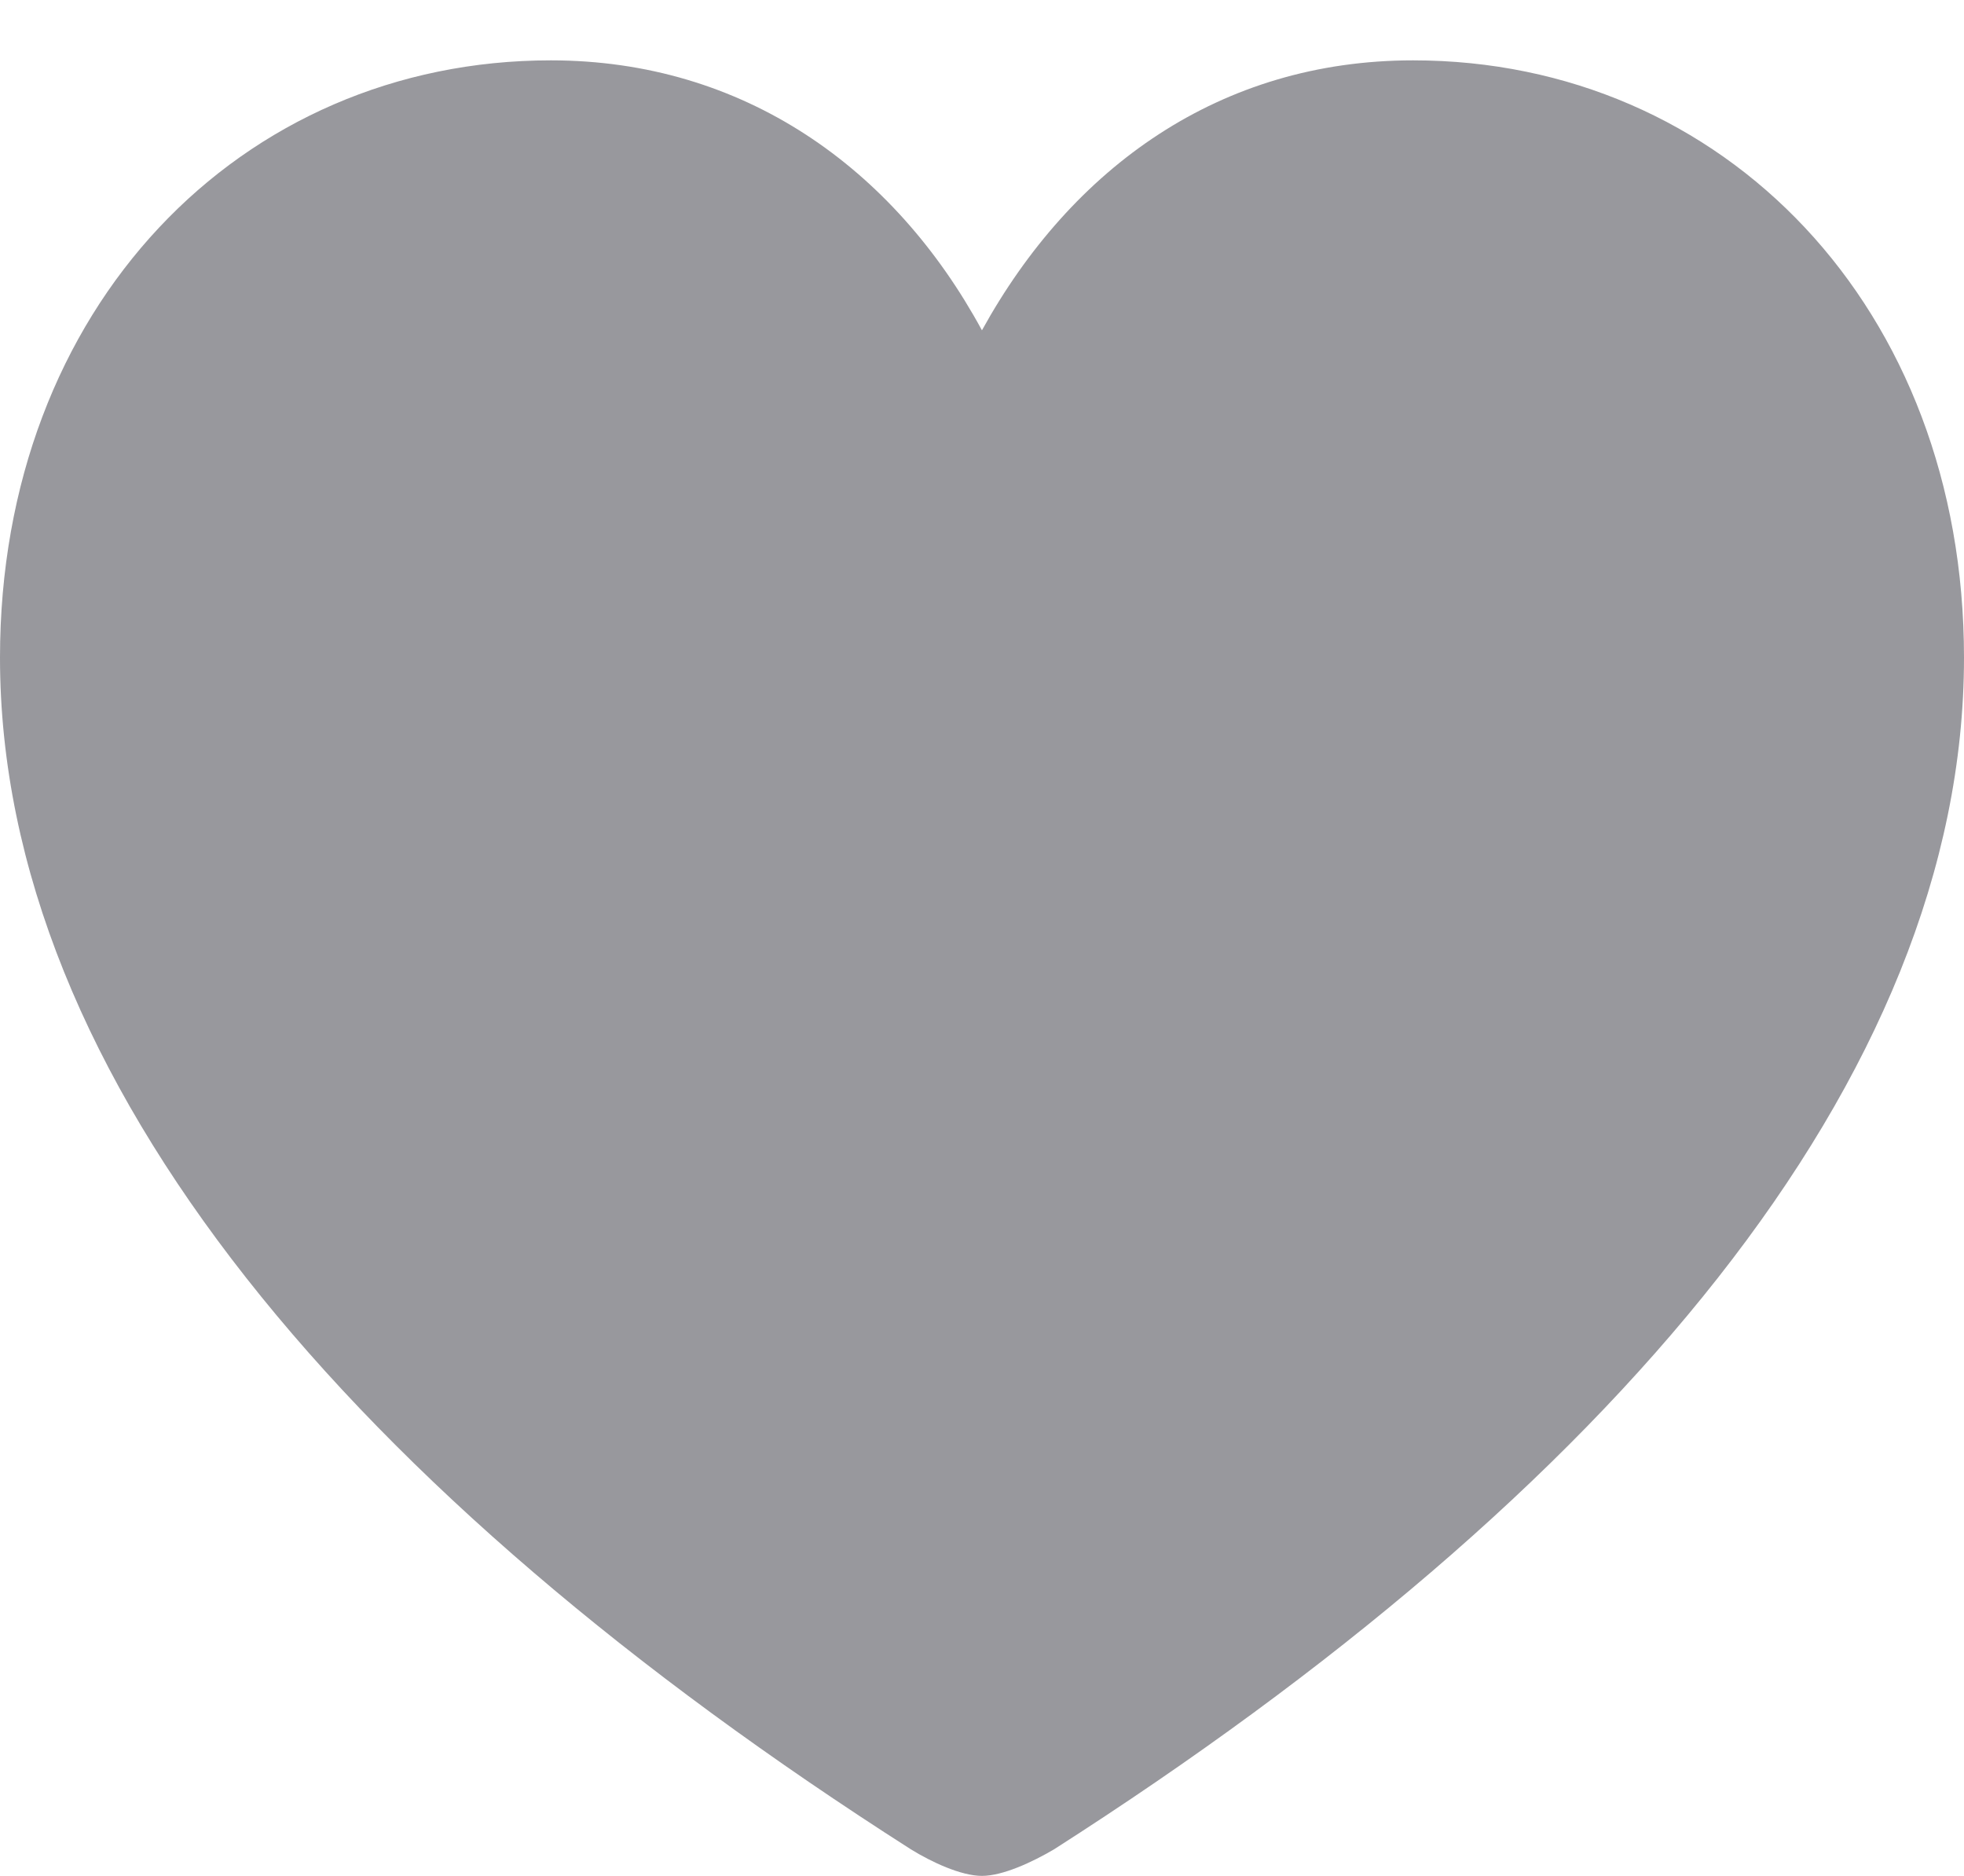
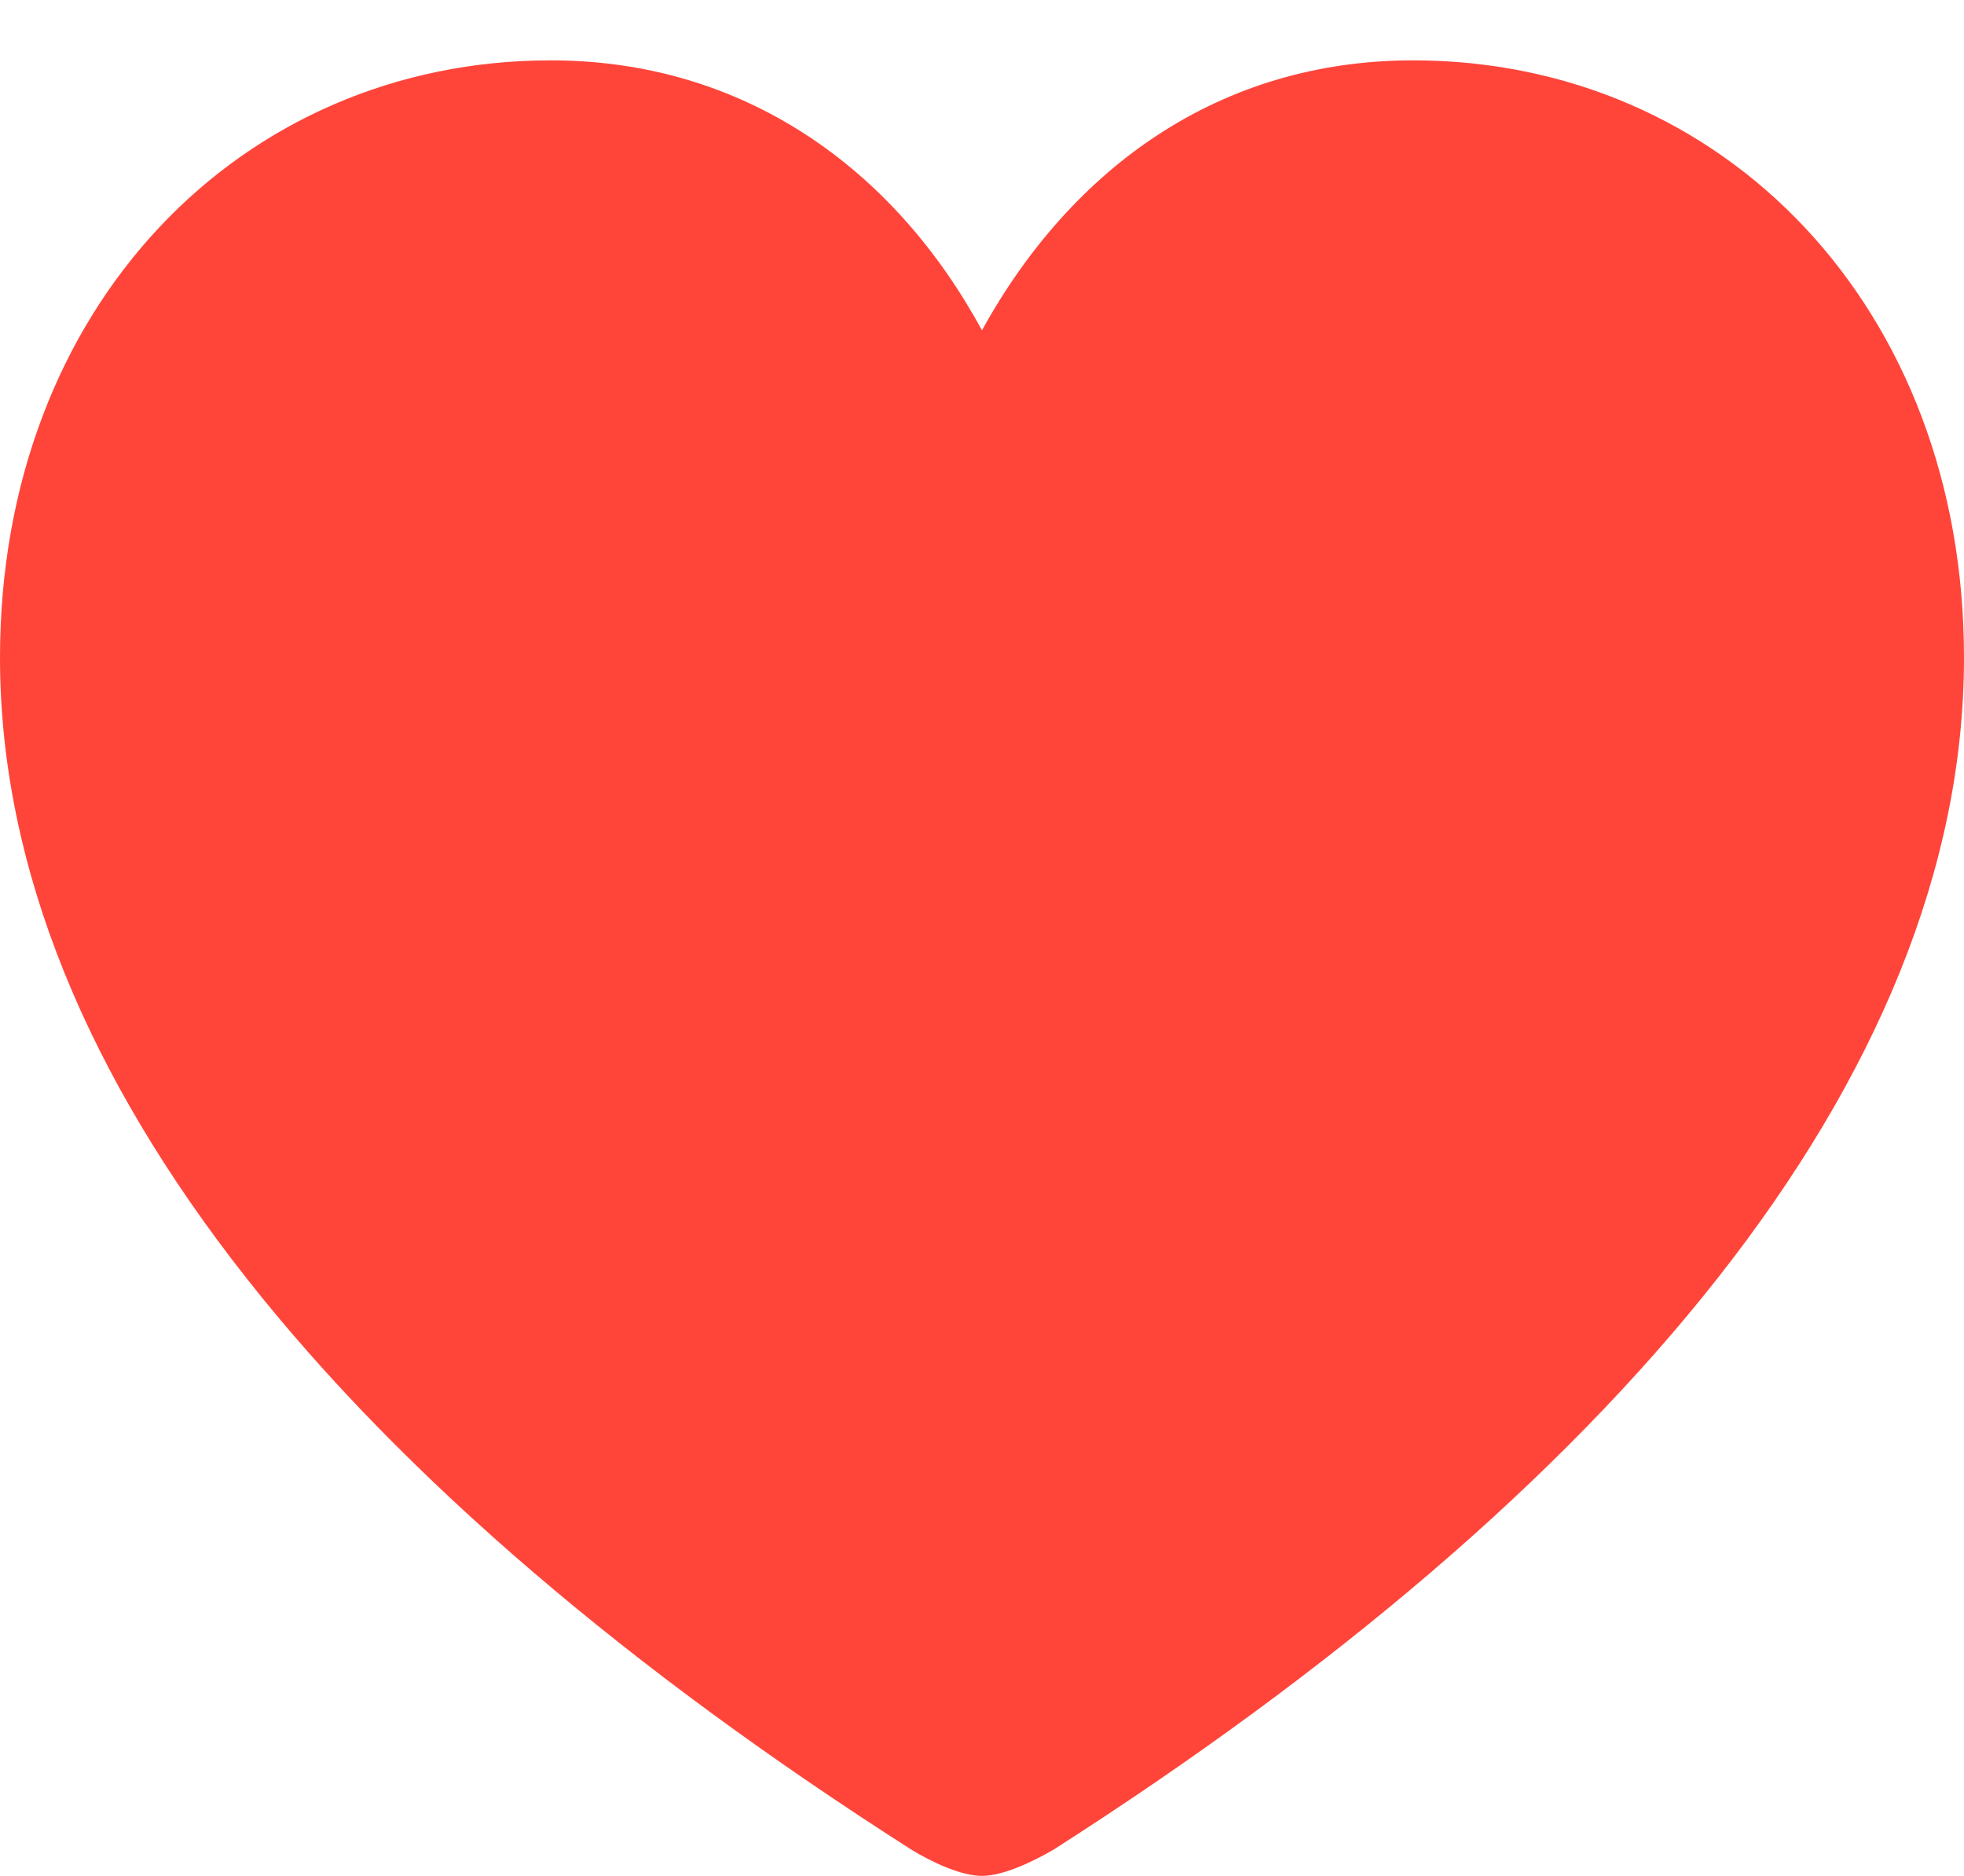
<svg xmlns="http://www.w3.org/2000/svg" version="1.1" width="19.395" height="18.525">
  <g>
    <rect height="18.525" opacity="0" width="19.395" x="0" y="0" />
-     <path d="M9.697 18.525C9.902 18.525 10.195 18.389 10.41 18.262C15.908 14.746 19.395 10.654 19.395 6.494C19.395 3.037 17.021 0.596 13.955 0.596C12.051 0.596 10.586 1.65 9.697 3.262C8.828 1.66 7.344 0.596 5.439 0.596C2.373 0.596 0 3.037 0 6.494C0 10.654 3.486 14.746 8.994 18.262C9.199 18.389 9.492 18.525 9.697 18.525Z" fill="#98989d" />
+     <path d="M9.697 18.525C9.902 18.525 10.195 18.389 10.41 18.262C15.908 14.746 19.395 10.654 19.395 6.494C19.395 3.037 17.021 0.596 13.955 0.596C12.051 0.596 10.586 1.65 9.697 3.262C8.828 1.66 7.344 0.596 5.439 0.596C2.373 0.596 0 3.037 0 6.494C0 10.654 3.486 14.746 8.994 18.262C9.199 18.389 9.492 18.525 9.697 18.525Z" fill="#ff453a" />
  </g>
</svg>
